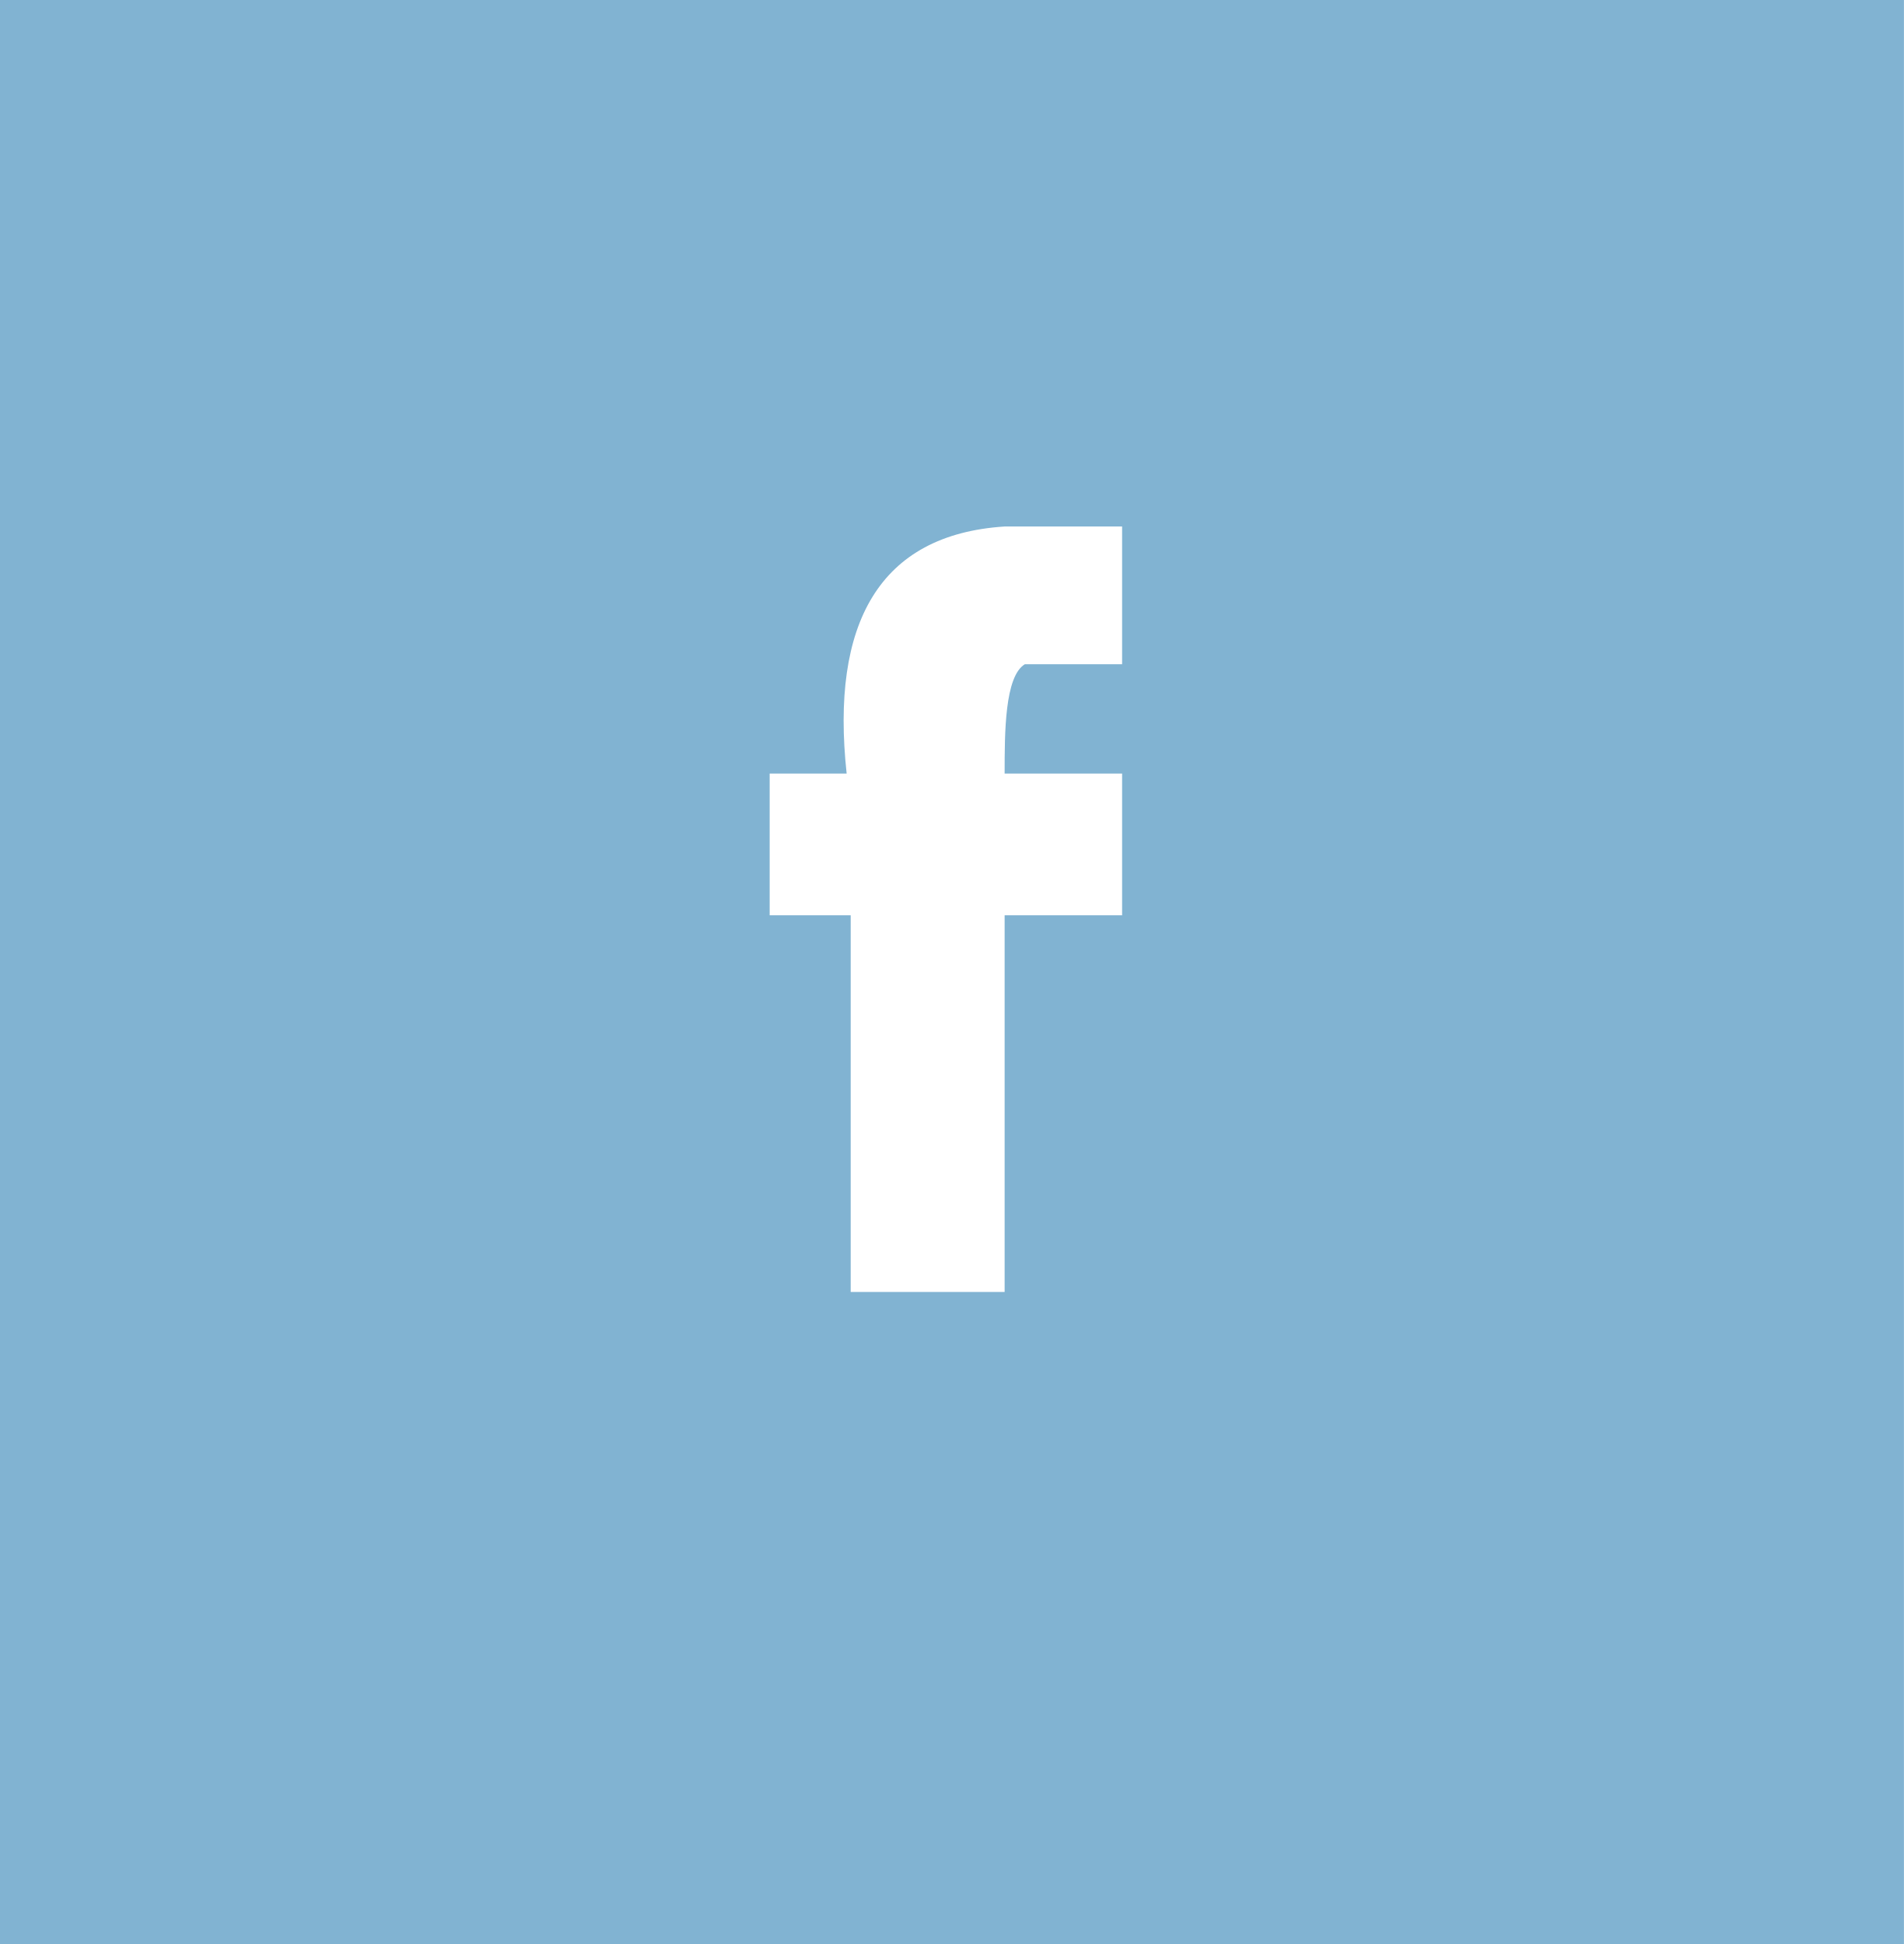
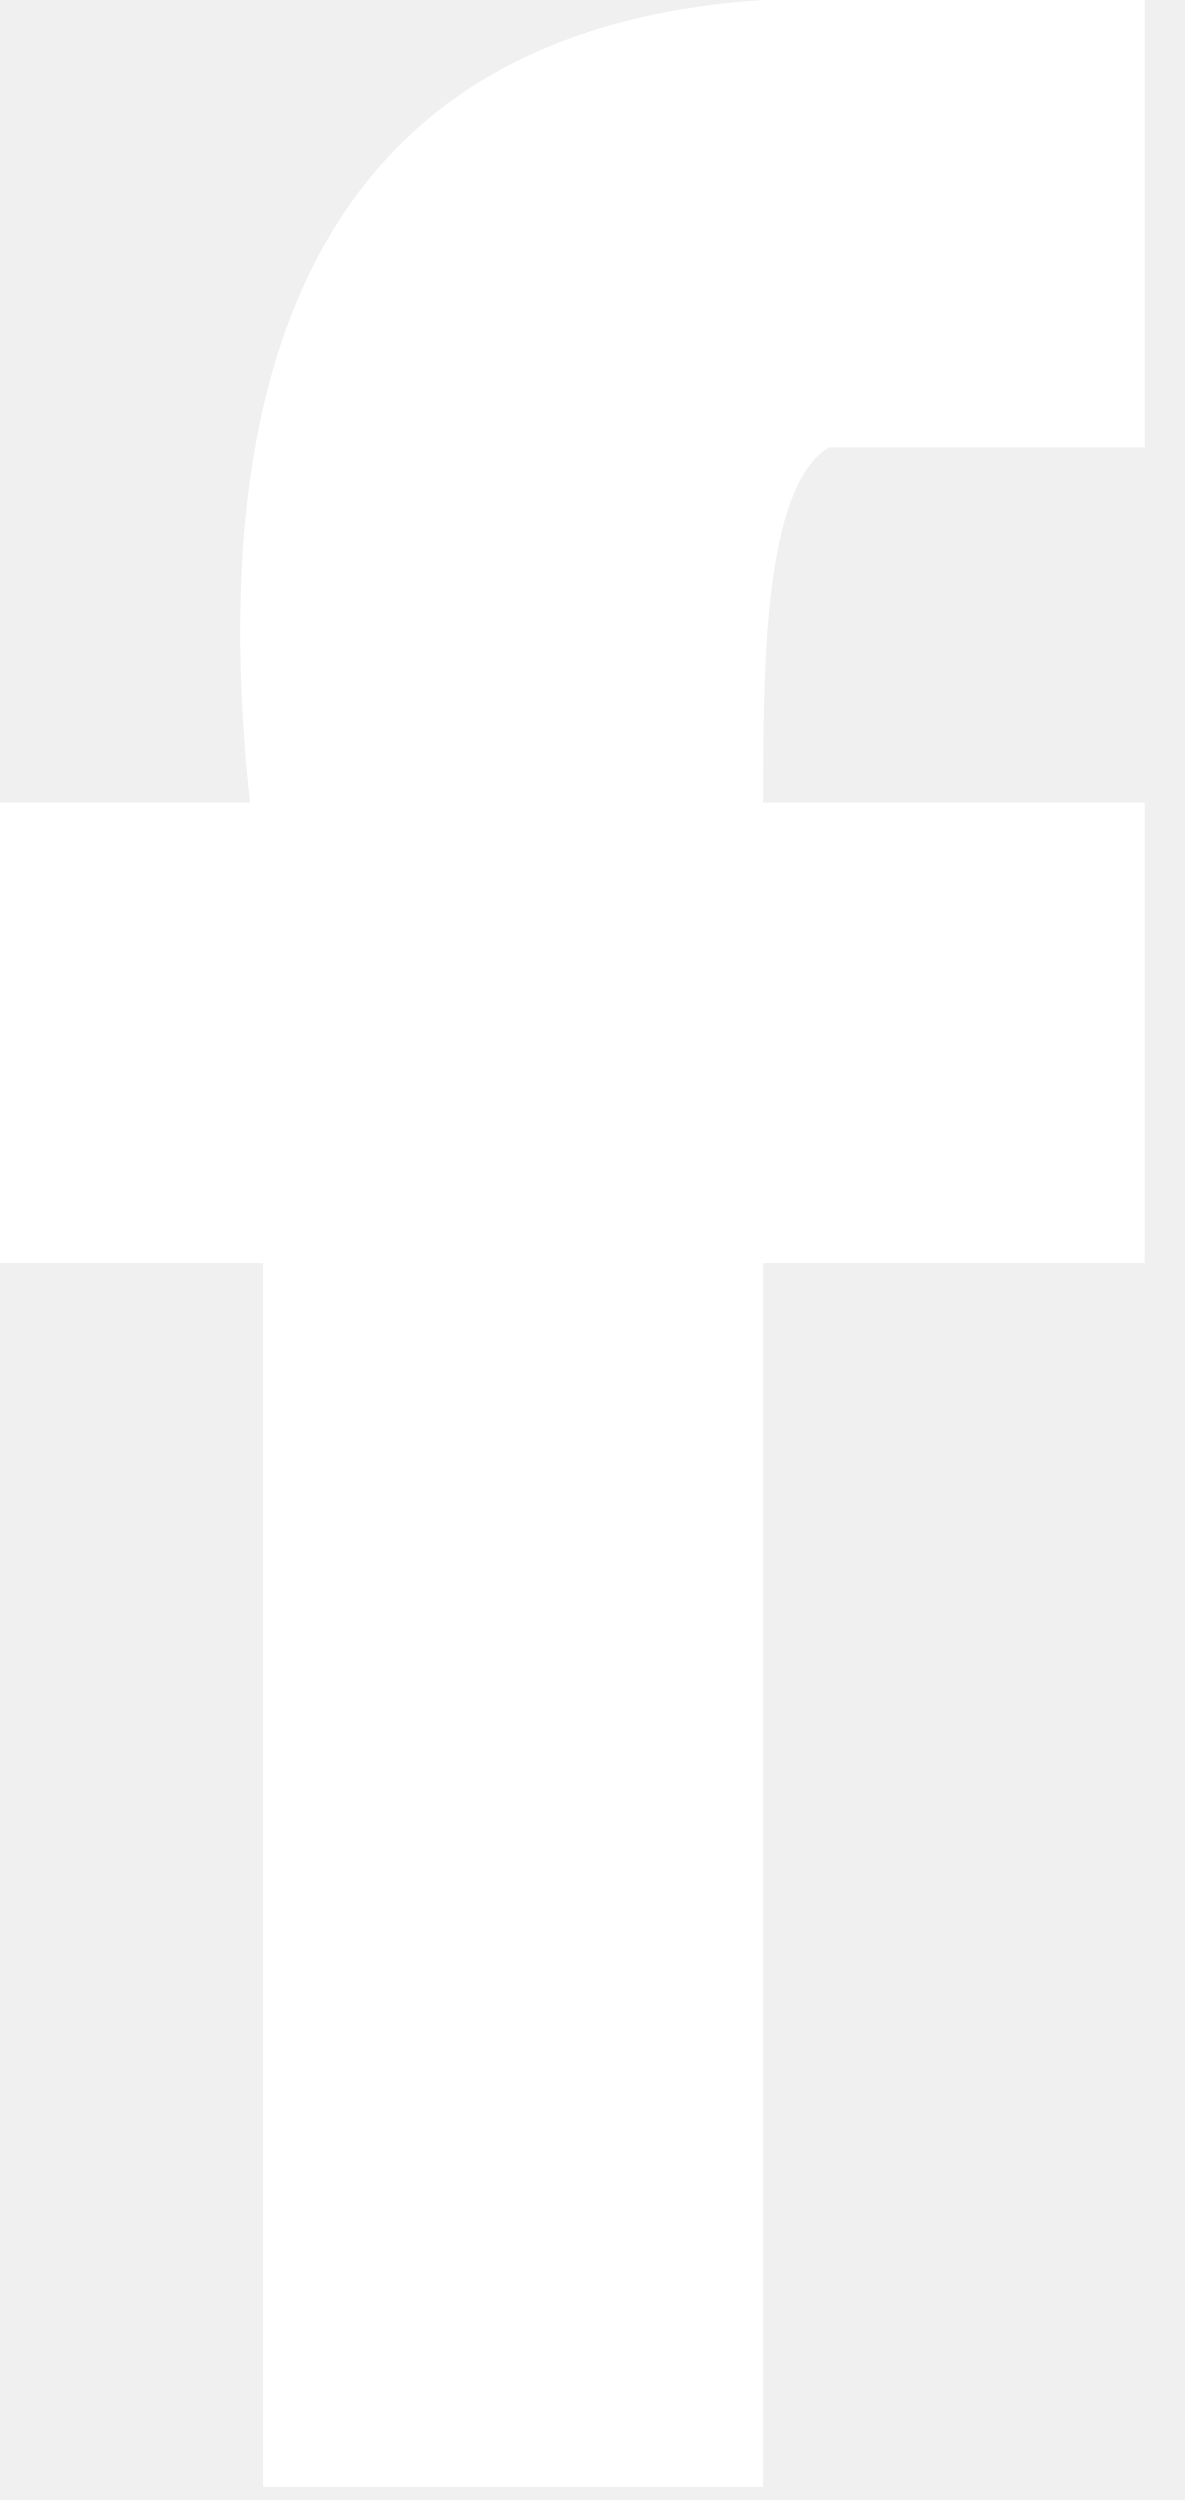
- <svg xmlns="http://www.w3.org/2000/svg" width="47" height="48" viewBox="0 0 47 48" fill="none">
-   <rect width="47" height="48" fill="#81B3D2" />
-   <path d="M25.3 16.4C26.1 16.4 26.9 16.4 27.7 16.4C27.7 15.3 27.7 14.2 27.7 13C26.7 13 25.8 13 24.8 13C21.7 13.2 20.5 15.4 20.9 19.1H19V22.6H21C21 25.7 21 28.8 21 31.9C22.3 31.9 23.6 31.9 24.8 31.9C24.8 28.8 24.8 25.7 24.8 22.6H27.7V19.1H24.8C24.8 18.1 24.8 16.7 25.3 16.4Z" fill="white" />
+ <svg xmlns="http://www.w3.org/2000/svg" width="9" height="19" viewBox="0 0 9 19" fill="none">
+   <path d="M6.3 3.4C7.1 3.4 7.9 3.4 8.7 3.4C8.7 2.3 8.7 1.2 8.7 0C7.7 0 6.8 0 5.8 0C2.7 0.2 1.5 2.4 1.9 6.1H0V9.6H2C2 12.7 2 15.8 2 18.9C3.3 18.9 4.6 18.9 5.8 18.9C5.8 15.8 5.8 12.7 5.8 9.6H8.7V6.1H5.8C5.8 5.1 5.8 3.7 6.3 3.4Z" fill="white" />
</svg>
